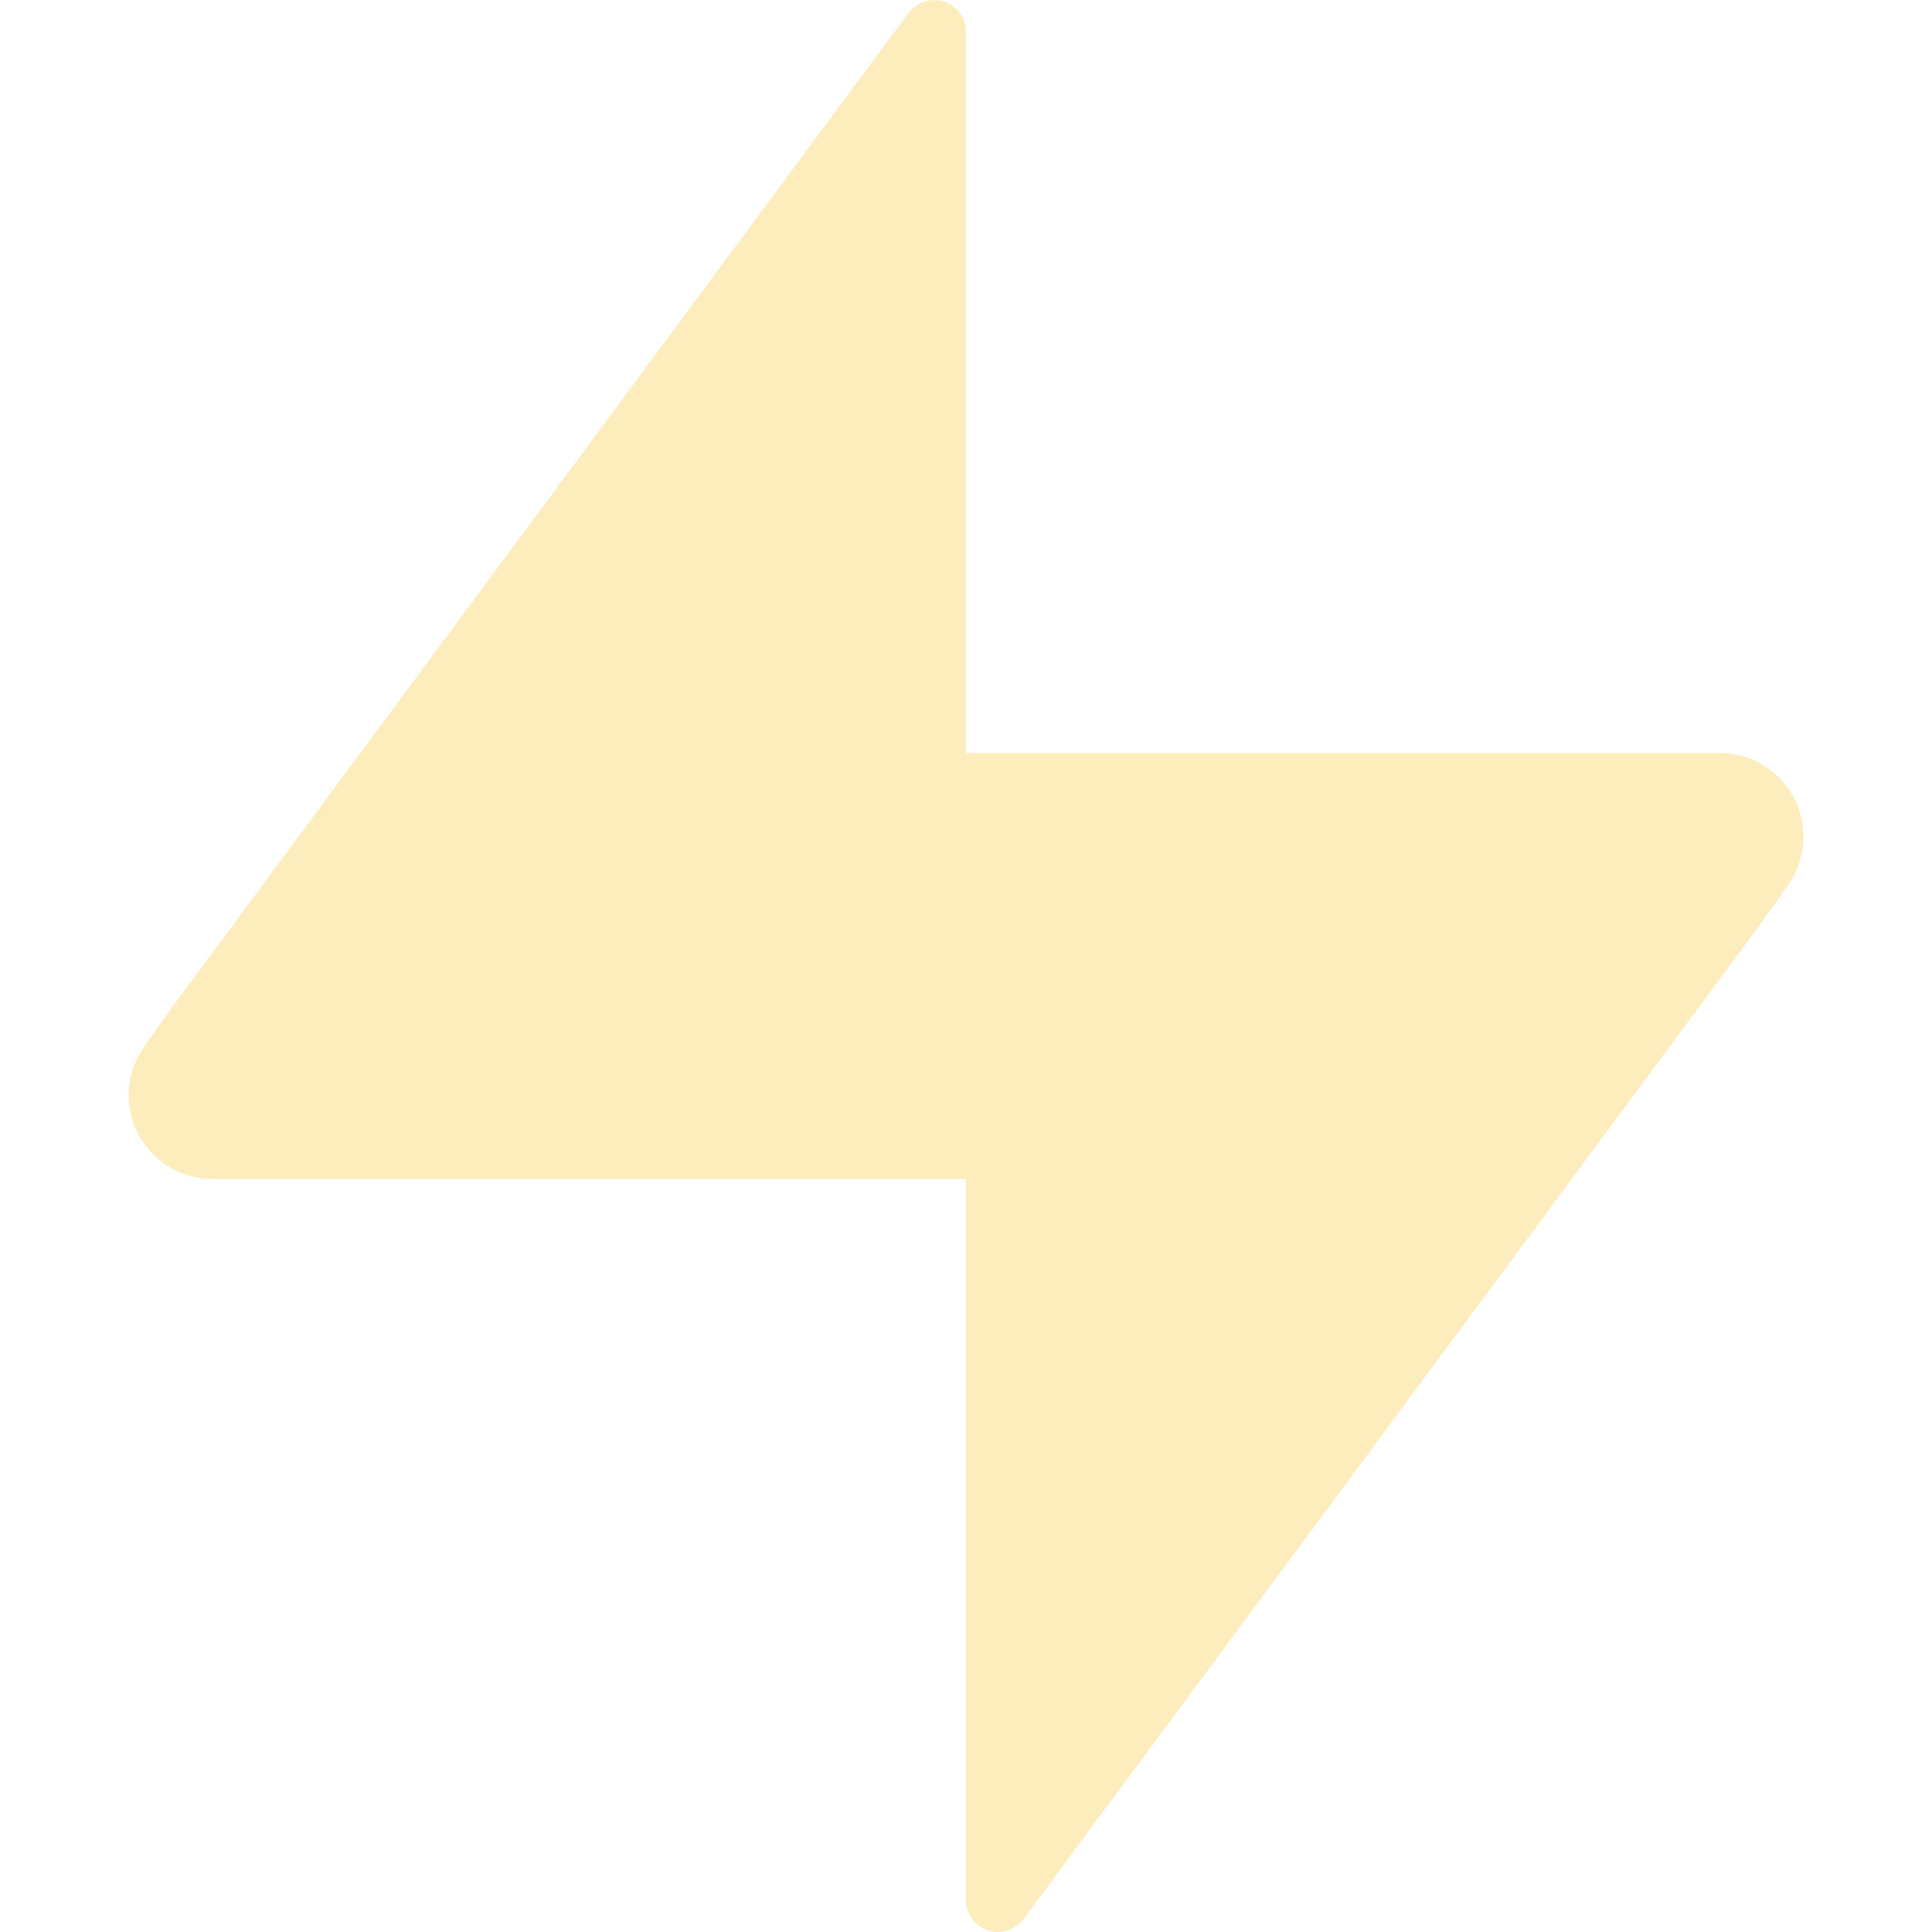
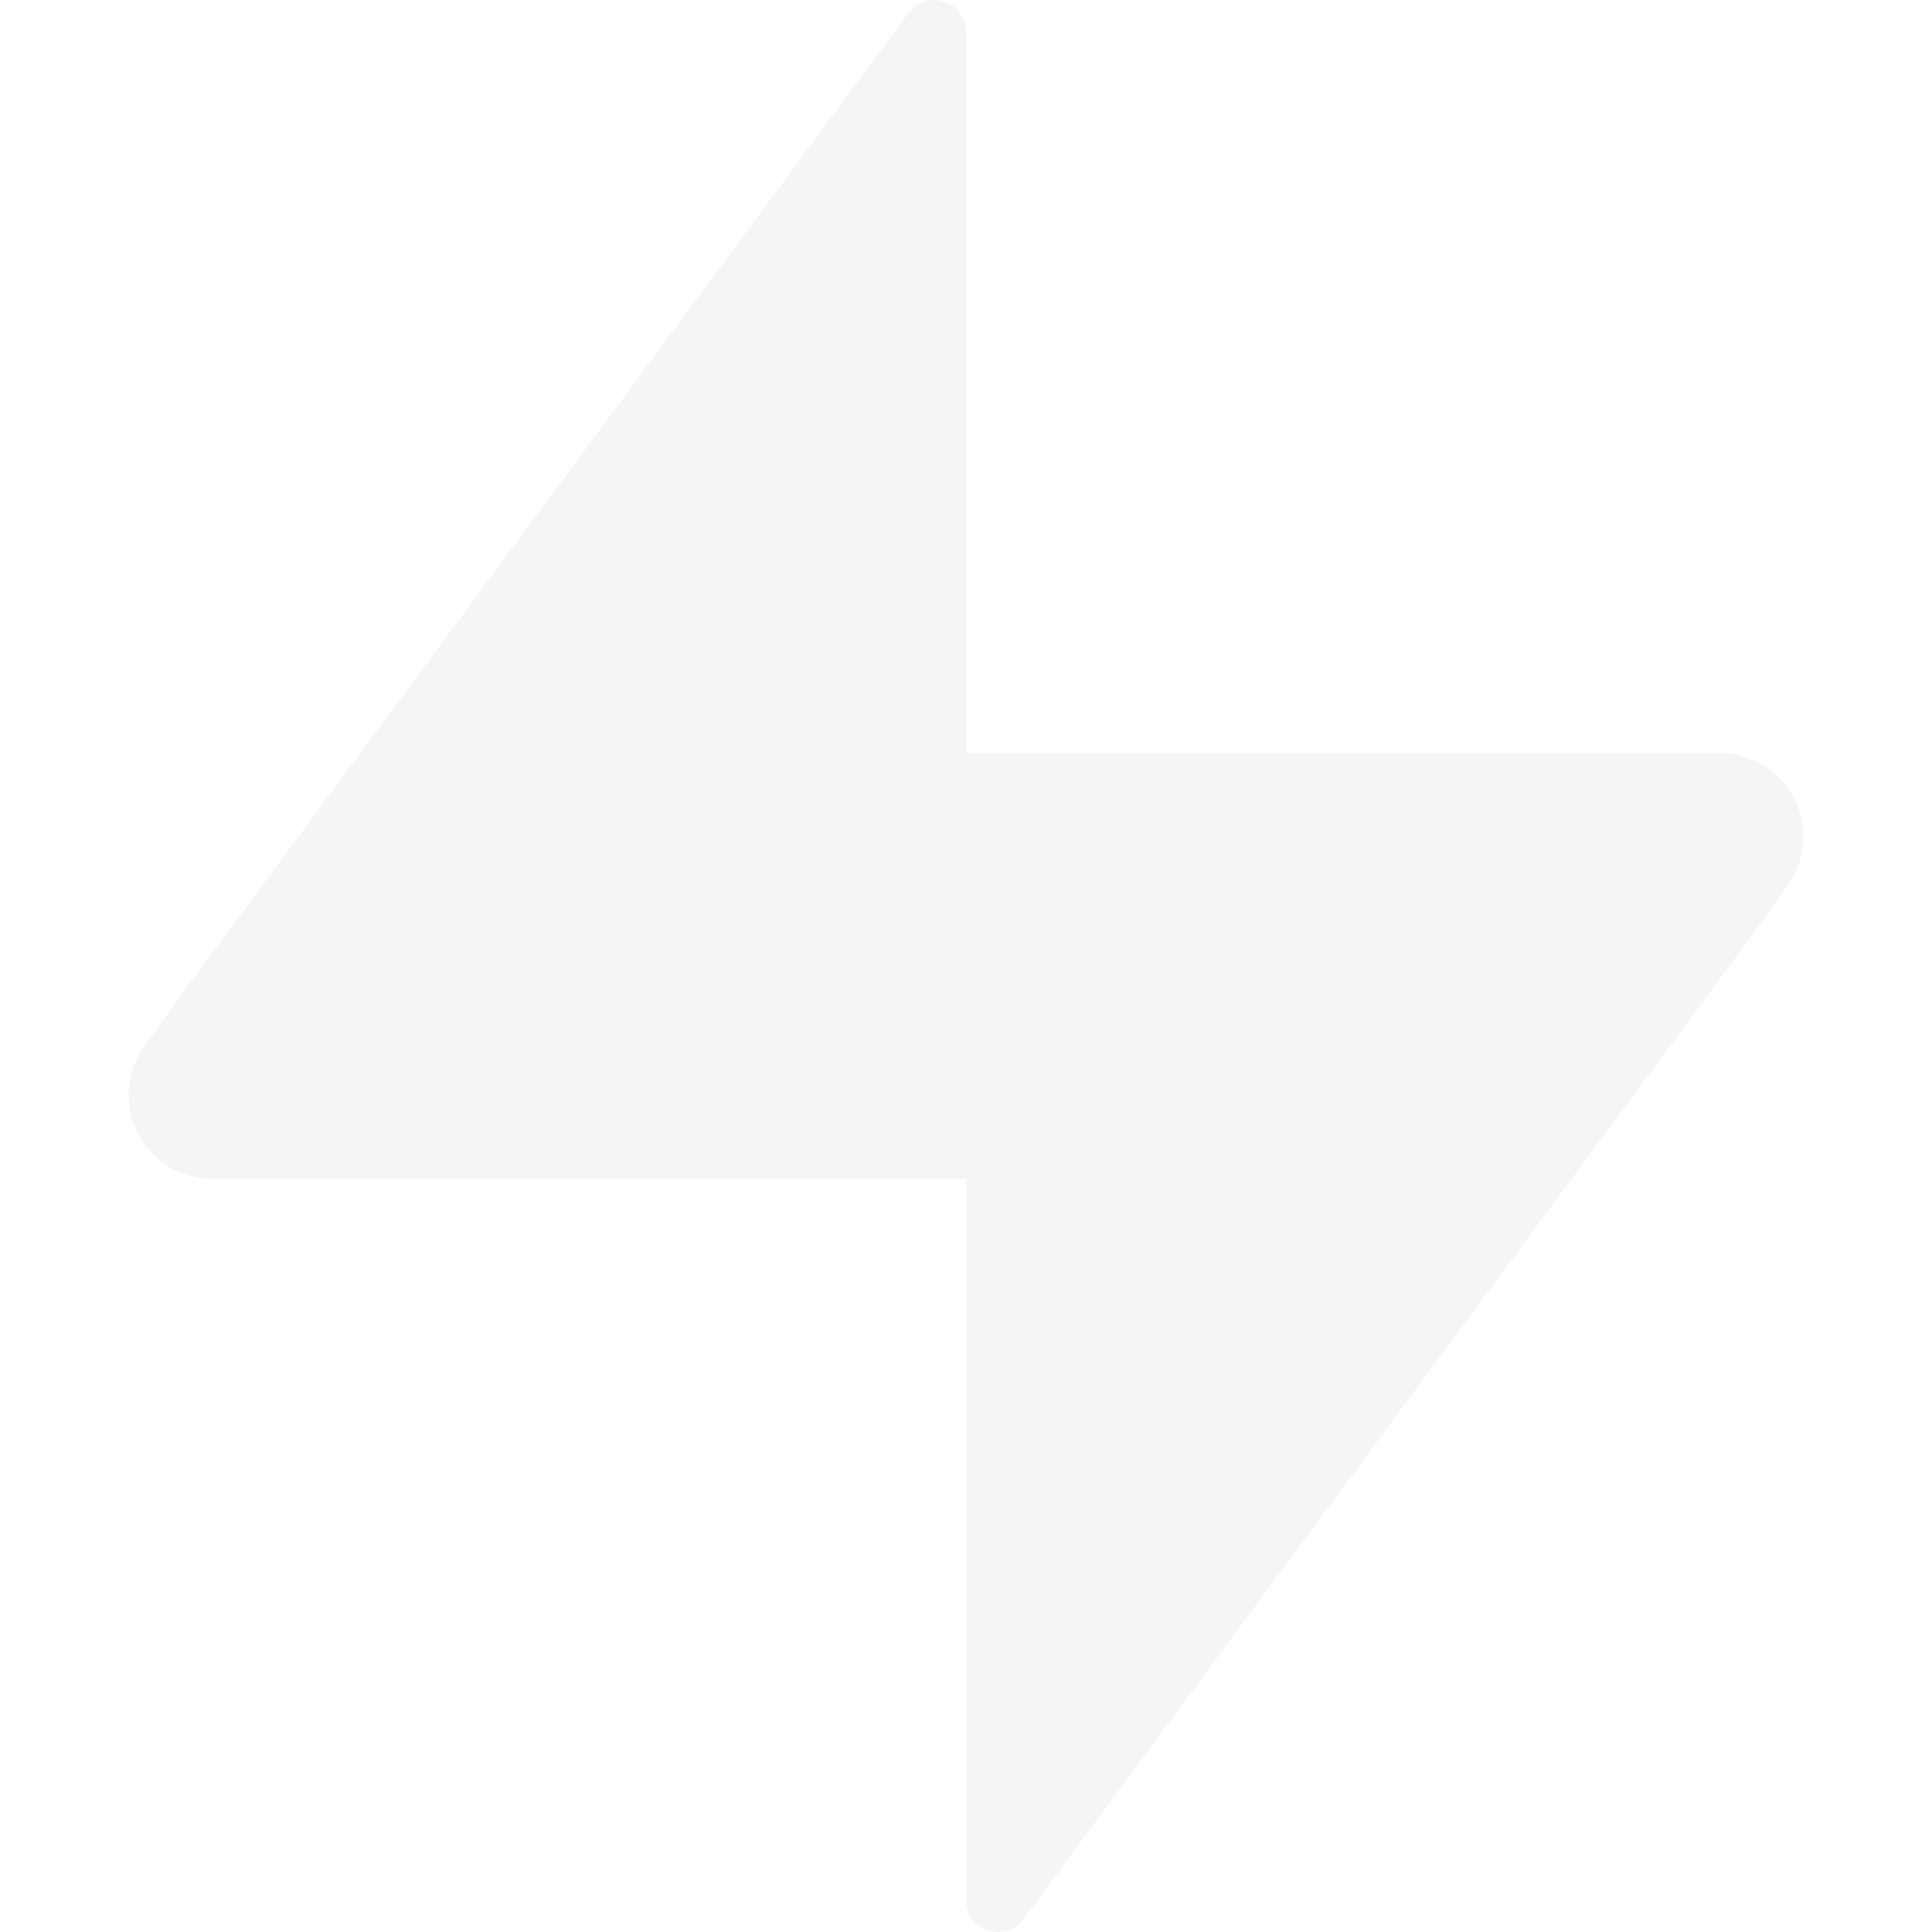
- <svg xmlns="http://www.w3.org/2000/svg" style="color: rgb(253, 237, 189);" role="img" viewBox="0 0 24 24">
-   <path d="M21.362 9.354H12V.396a.396.396 0 0 0-.716-.233L2.203 12.424l-.401.562a1.04 1.04 0 0 0 .836 1.659H12v8.959a.396.396 0 0 0 .716.233l9.081-12.261.401-.562a1.04 1.04 0 0 0-.836-1.66z" fill="#fdedbd" />
+ <svg xmlns="http://www.w3.org/2000/svg" style="color: #f5f5f5;" role="img" viewBox="0 0 24 24">
+   <path d="M21.362 9.354H12V.396a.396.396 0 0 0-.716-.233L2.203 12.424l-.401.562a1.04 1.04 0 0 0 .836 1.659H12v8.959a.396.396 0 0 0 .716.233l9.081-12.261.401-.562a1.04 1.04 0 0 0-.836-1.66z" fill="#f5f5f5" />
</svg>
